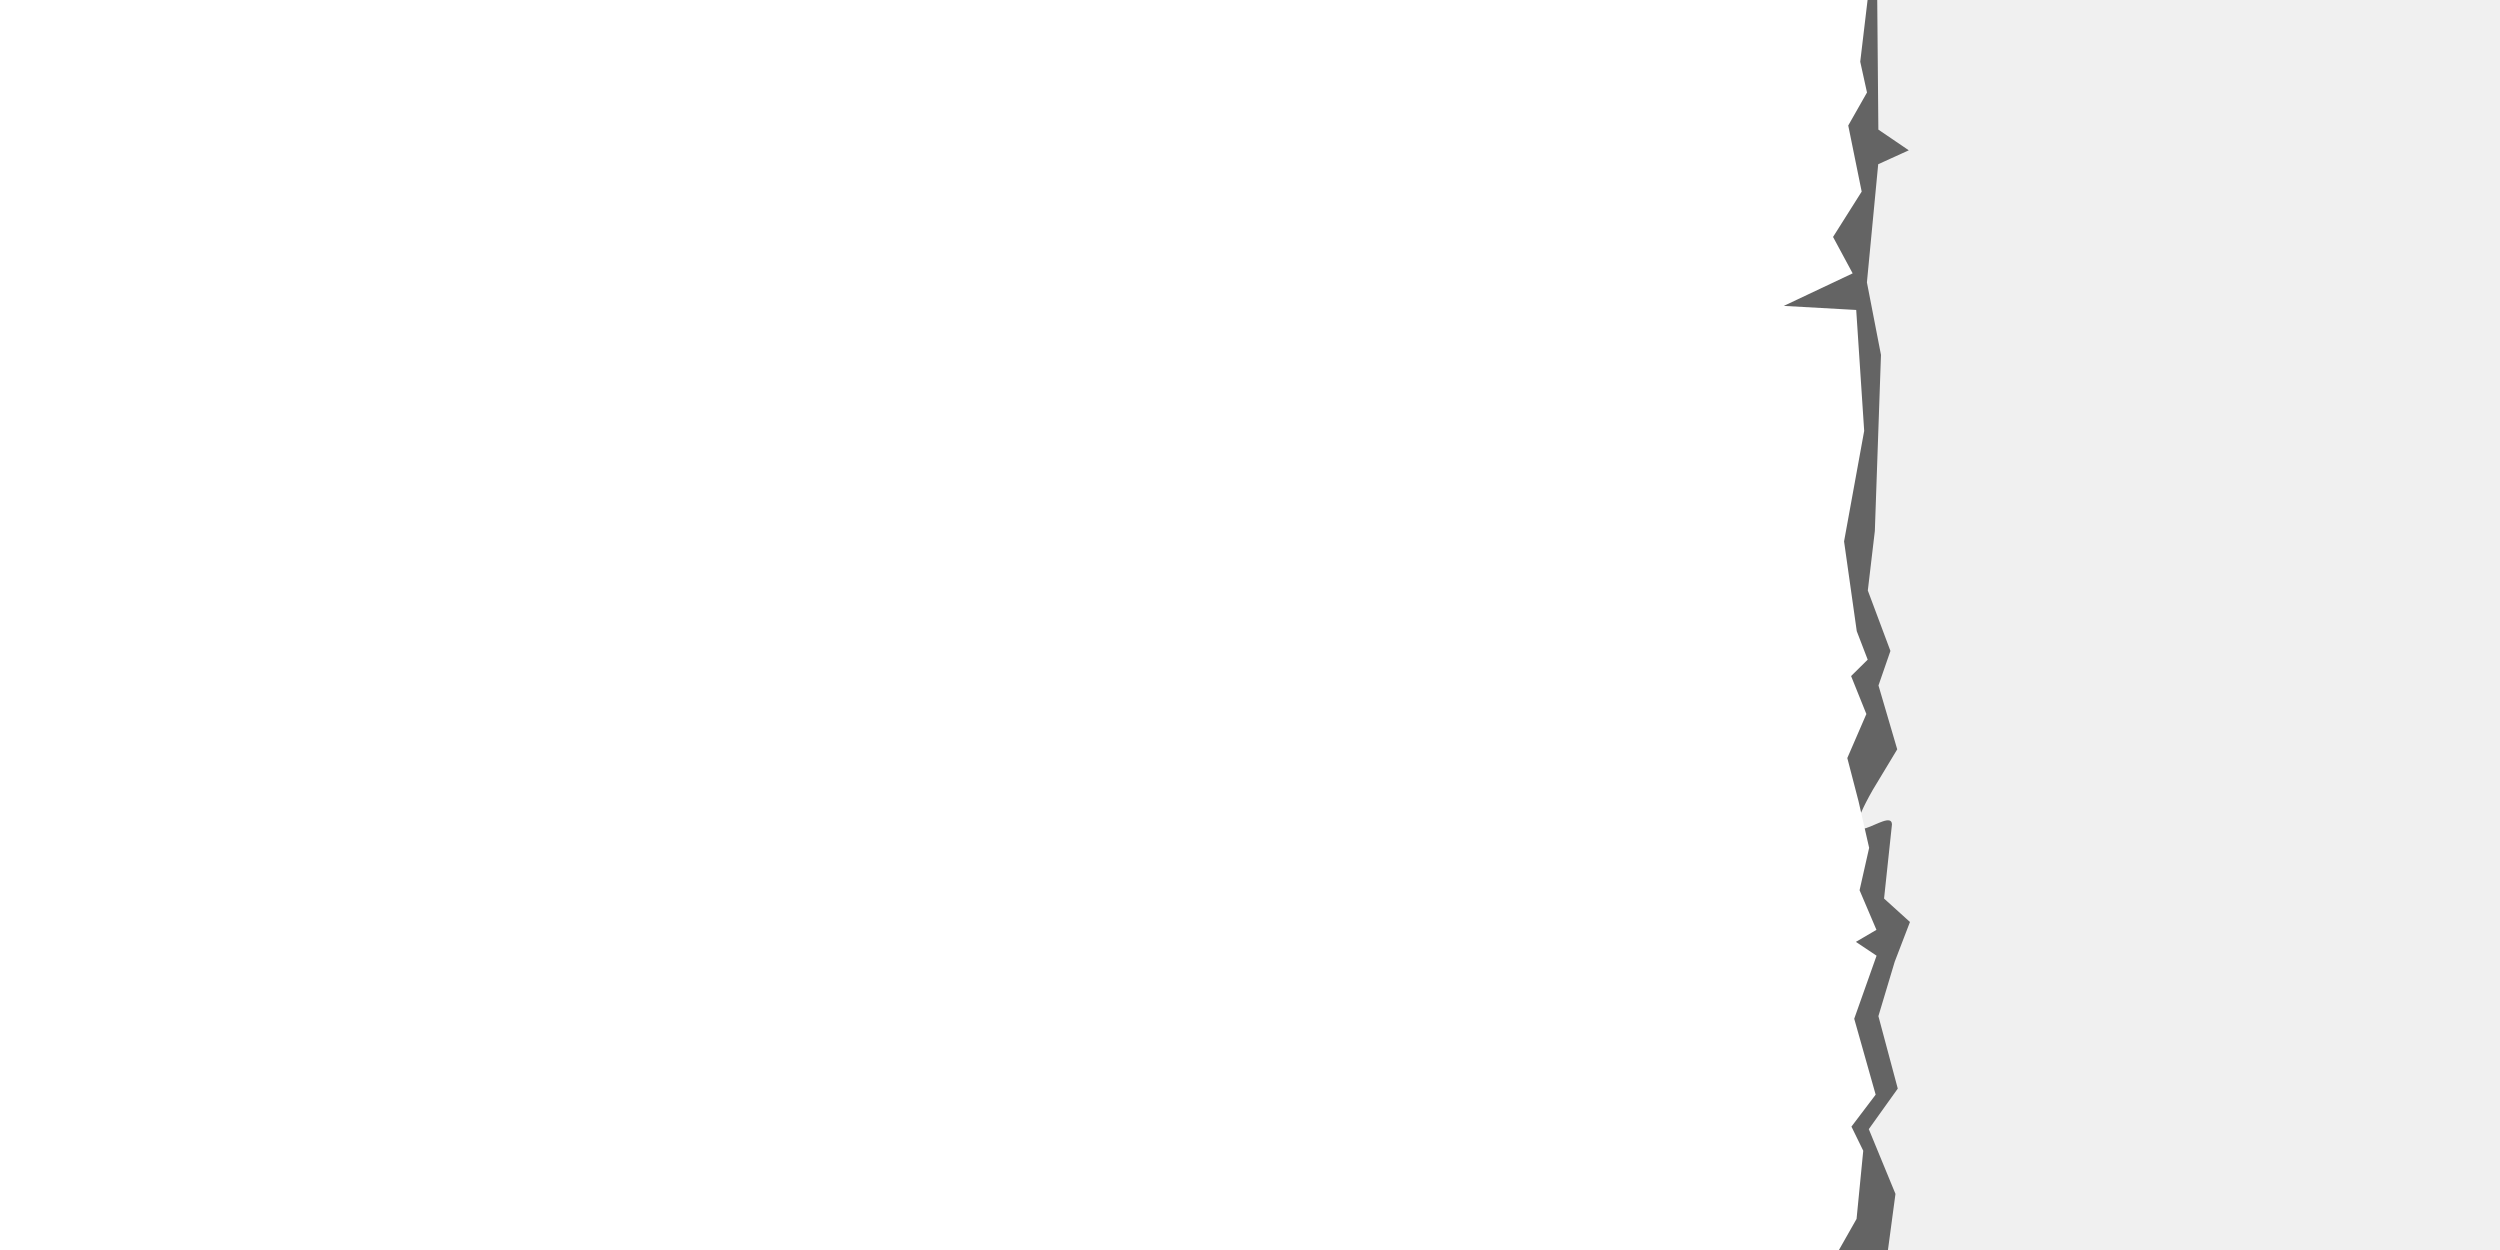
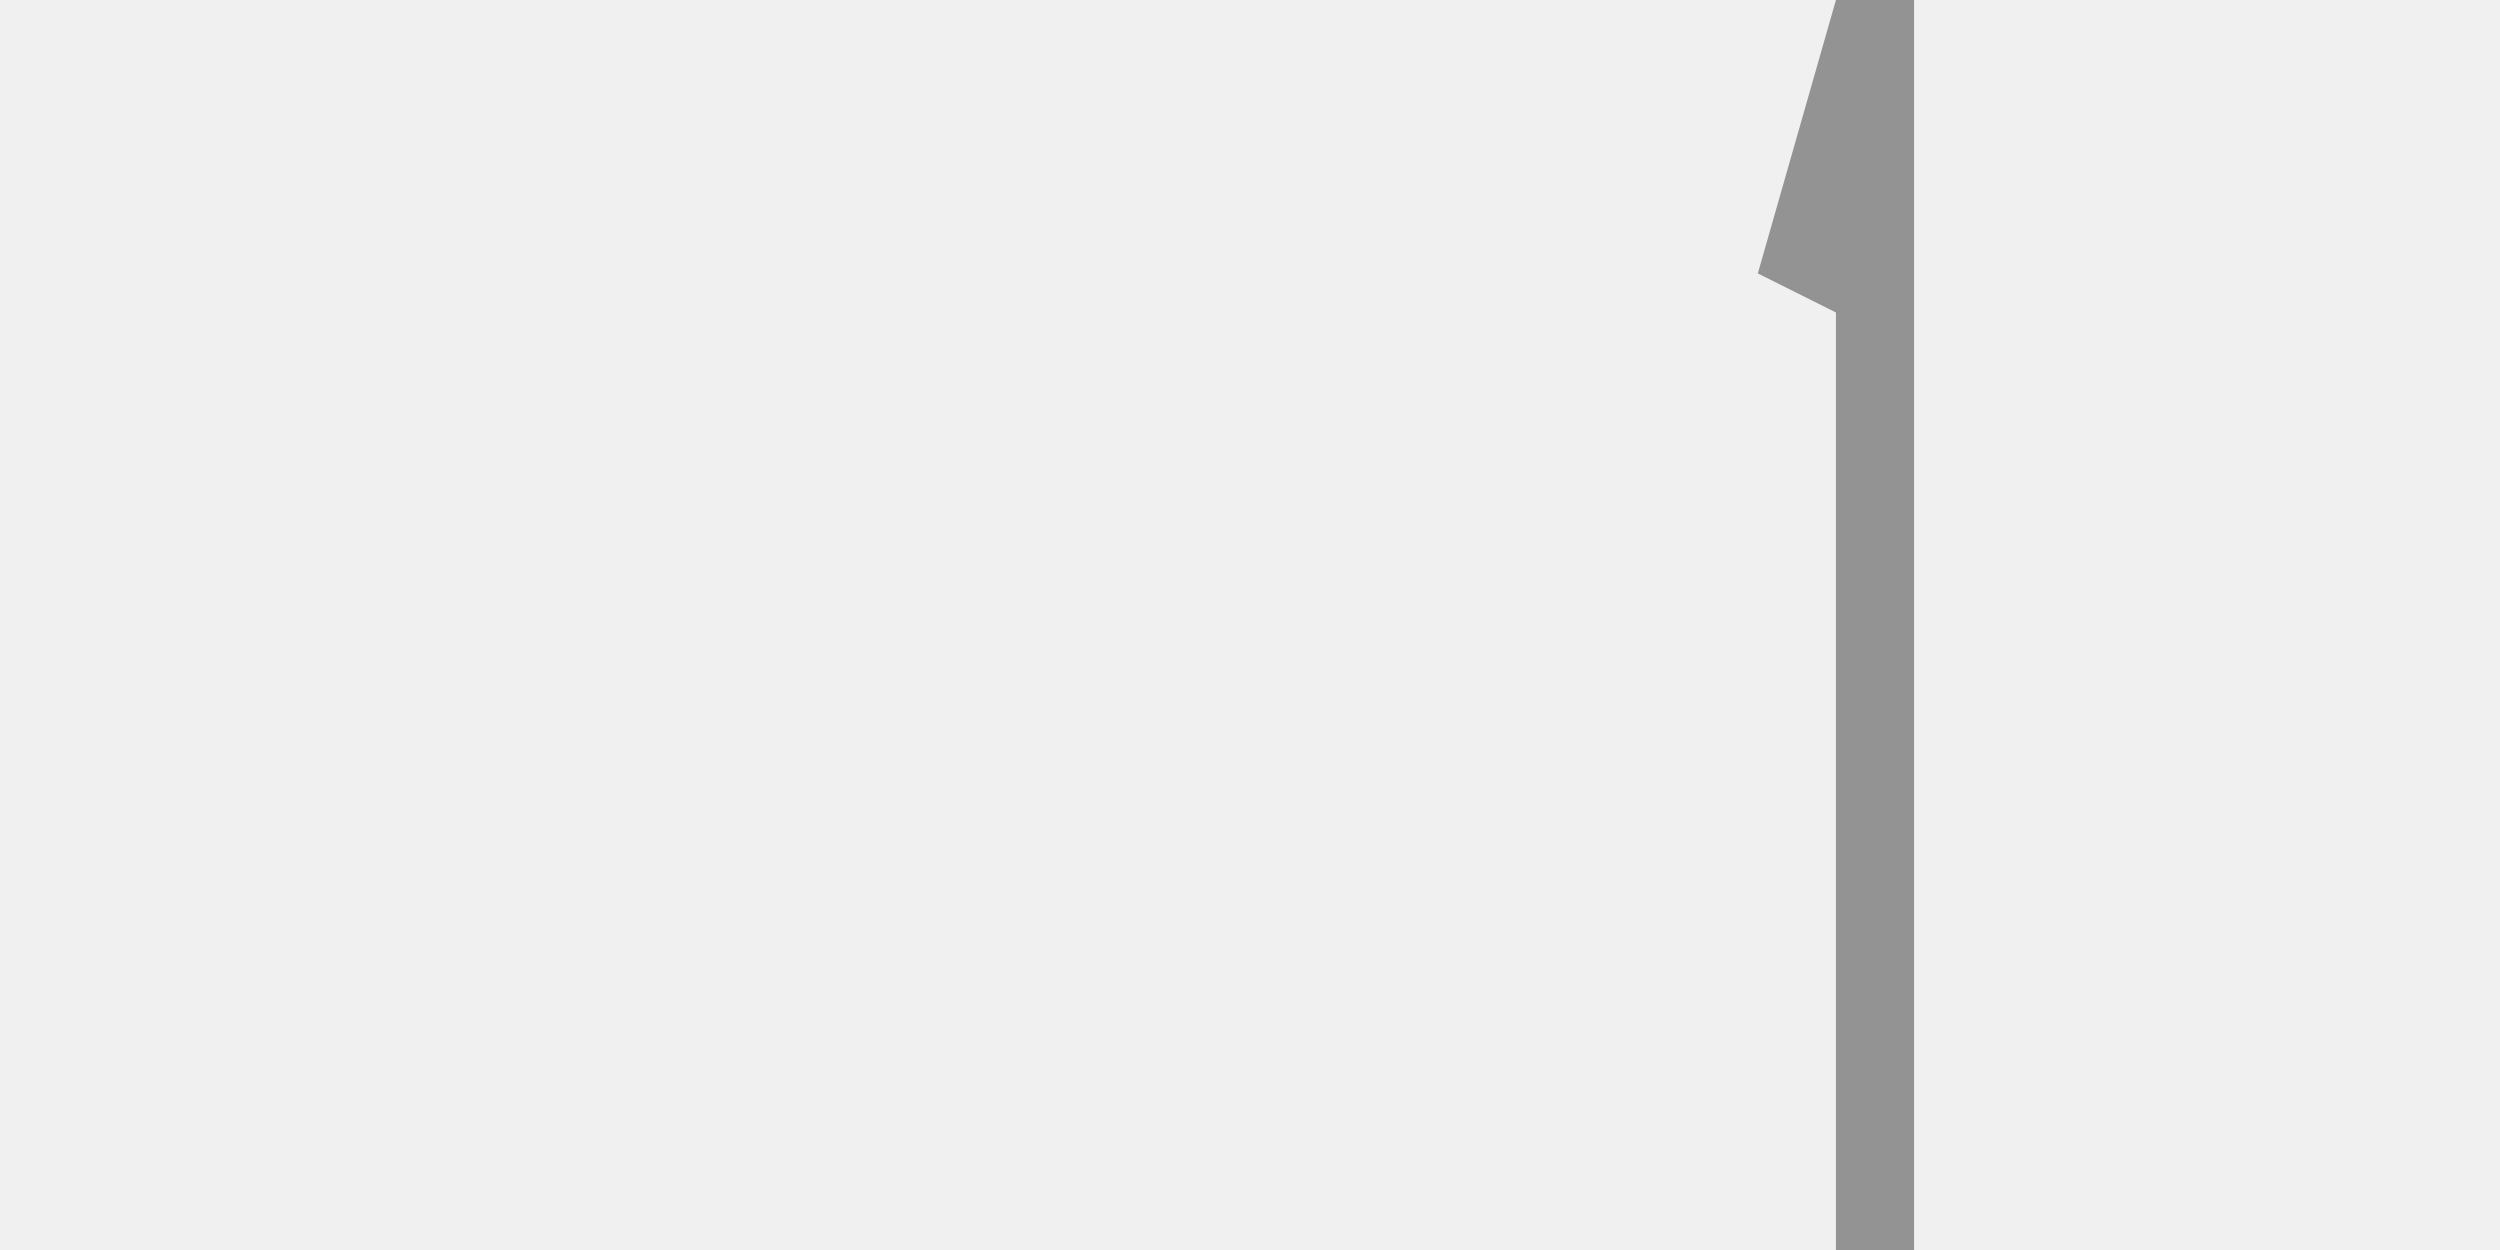
- <svg xmlns="http://www.w3.org/2000/svg" width="64" height="32" id="svg2" version="1.1">
-   <defs id="defs4" />
-   <g id="layer1" transform="translate(0,-1020.362)">
-     <path style="fill:#646464;fill-opacity:1;stroke:none" d="m 48.27,1052.819 0.254,-1.893 -0.683,-1.658 0.742,-1.038 -0.496,-1.855 0.418,-1.394 0.39,-1.016 -0.663,-0.6 0.202,-1.897 c -0.009,-0.501 -1.583,1.041 -0.491,-0.885 l 0.626,-1.038 -0.48,-1.635 0.306,-0.884 -0.579,-1.547 0.18,-1.524 0.157,-4.508 -0.36,-1.856 0.289,-3.025 0.783,-0.356 -0.779,-0.53 -0.029,-3.342 -0.041,-0.307 0,-0.139 0,-0.069 0,-0.035 0,0.035 0,-0.104 0,-0.035 0,-0.035 -0.035,0 -50.052,-1.265 -0.035,36.17 49.991,0.685" id="path3186" />
-     <path style="fill:#ffffff;fill-opacity:1;stroke:none" d="m 47.033,1052.439 0.495,-0.873 0.171,-1.745 -0.302,-0.618 0.62,-0.818 -0.549,-1.943 0.572,-1.614 -0.529,-0.354 0.526,-0.308 -0.432,-1.014 0.245,-1.085 -0.272,-1.195 -0.287,-1.104 0.488,-1.127 -0.391,-0.972 0.425,-0.42 -0.28,-0.729 -0.325,-2.298 0.515,-2.829 -0.204,-3.096 -1.854,-0.104 1.763,-0.833 -0.502,-0.932 0.733,-1.161 -0.344,-1.692 0.48,-0.845 -0.173,-0.788 0.403,-3.388 -0.628,0.674 0.276,0.546 0,-0.069 0,-0.035 0,0.035 0,-0.104 0,-0.035 0,-0.035 -0.035,0 -50.052,-1.265 -0.042,36.17 49.991,0.685" id="path3186-7" />
-   </g>
+ <svg xmlns="http://www.w3.org/2000/svg" version="1.1" width="64" height="32">
+   <path d="M0 0 C0.66 0 1.32 0 2 0 C2 10.56 2 21.12 2 32 C1.34 32 0.68 32 0 32 C0 24.08 0 16.16 0 8 C-0.66 7.67 -1.32 7.34 -2 7 C-1.34 4.69 -0.68 2.38 0 0 Z " fill="#939393" transform="translate(47,0)" />
</svg>
